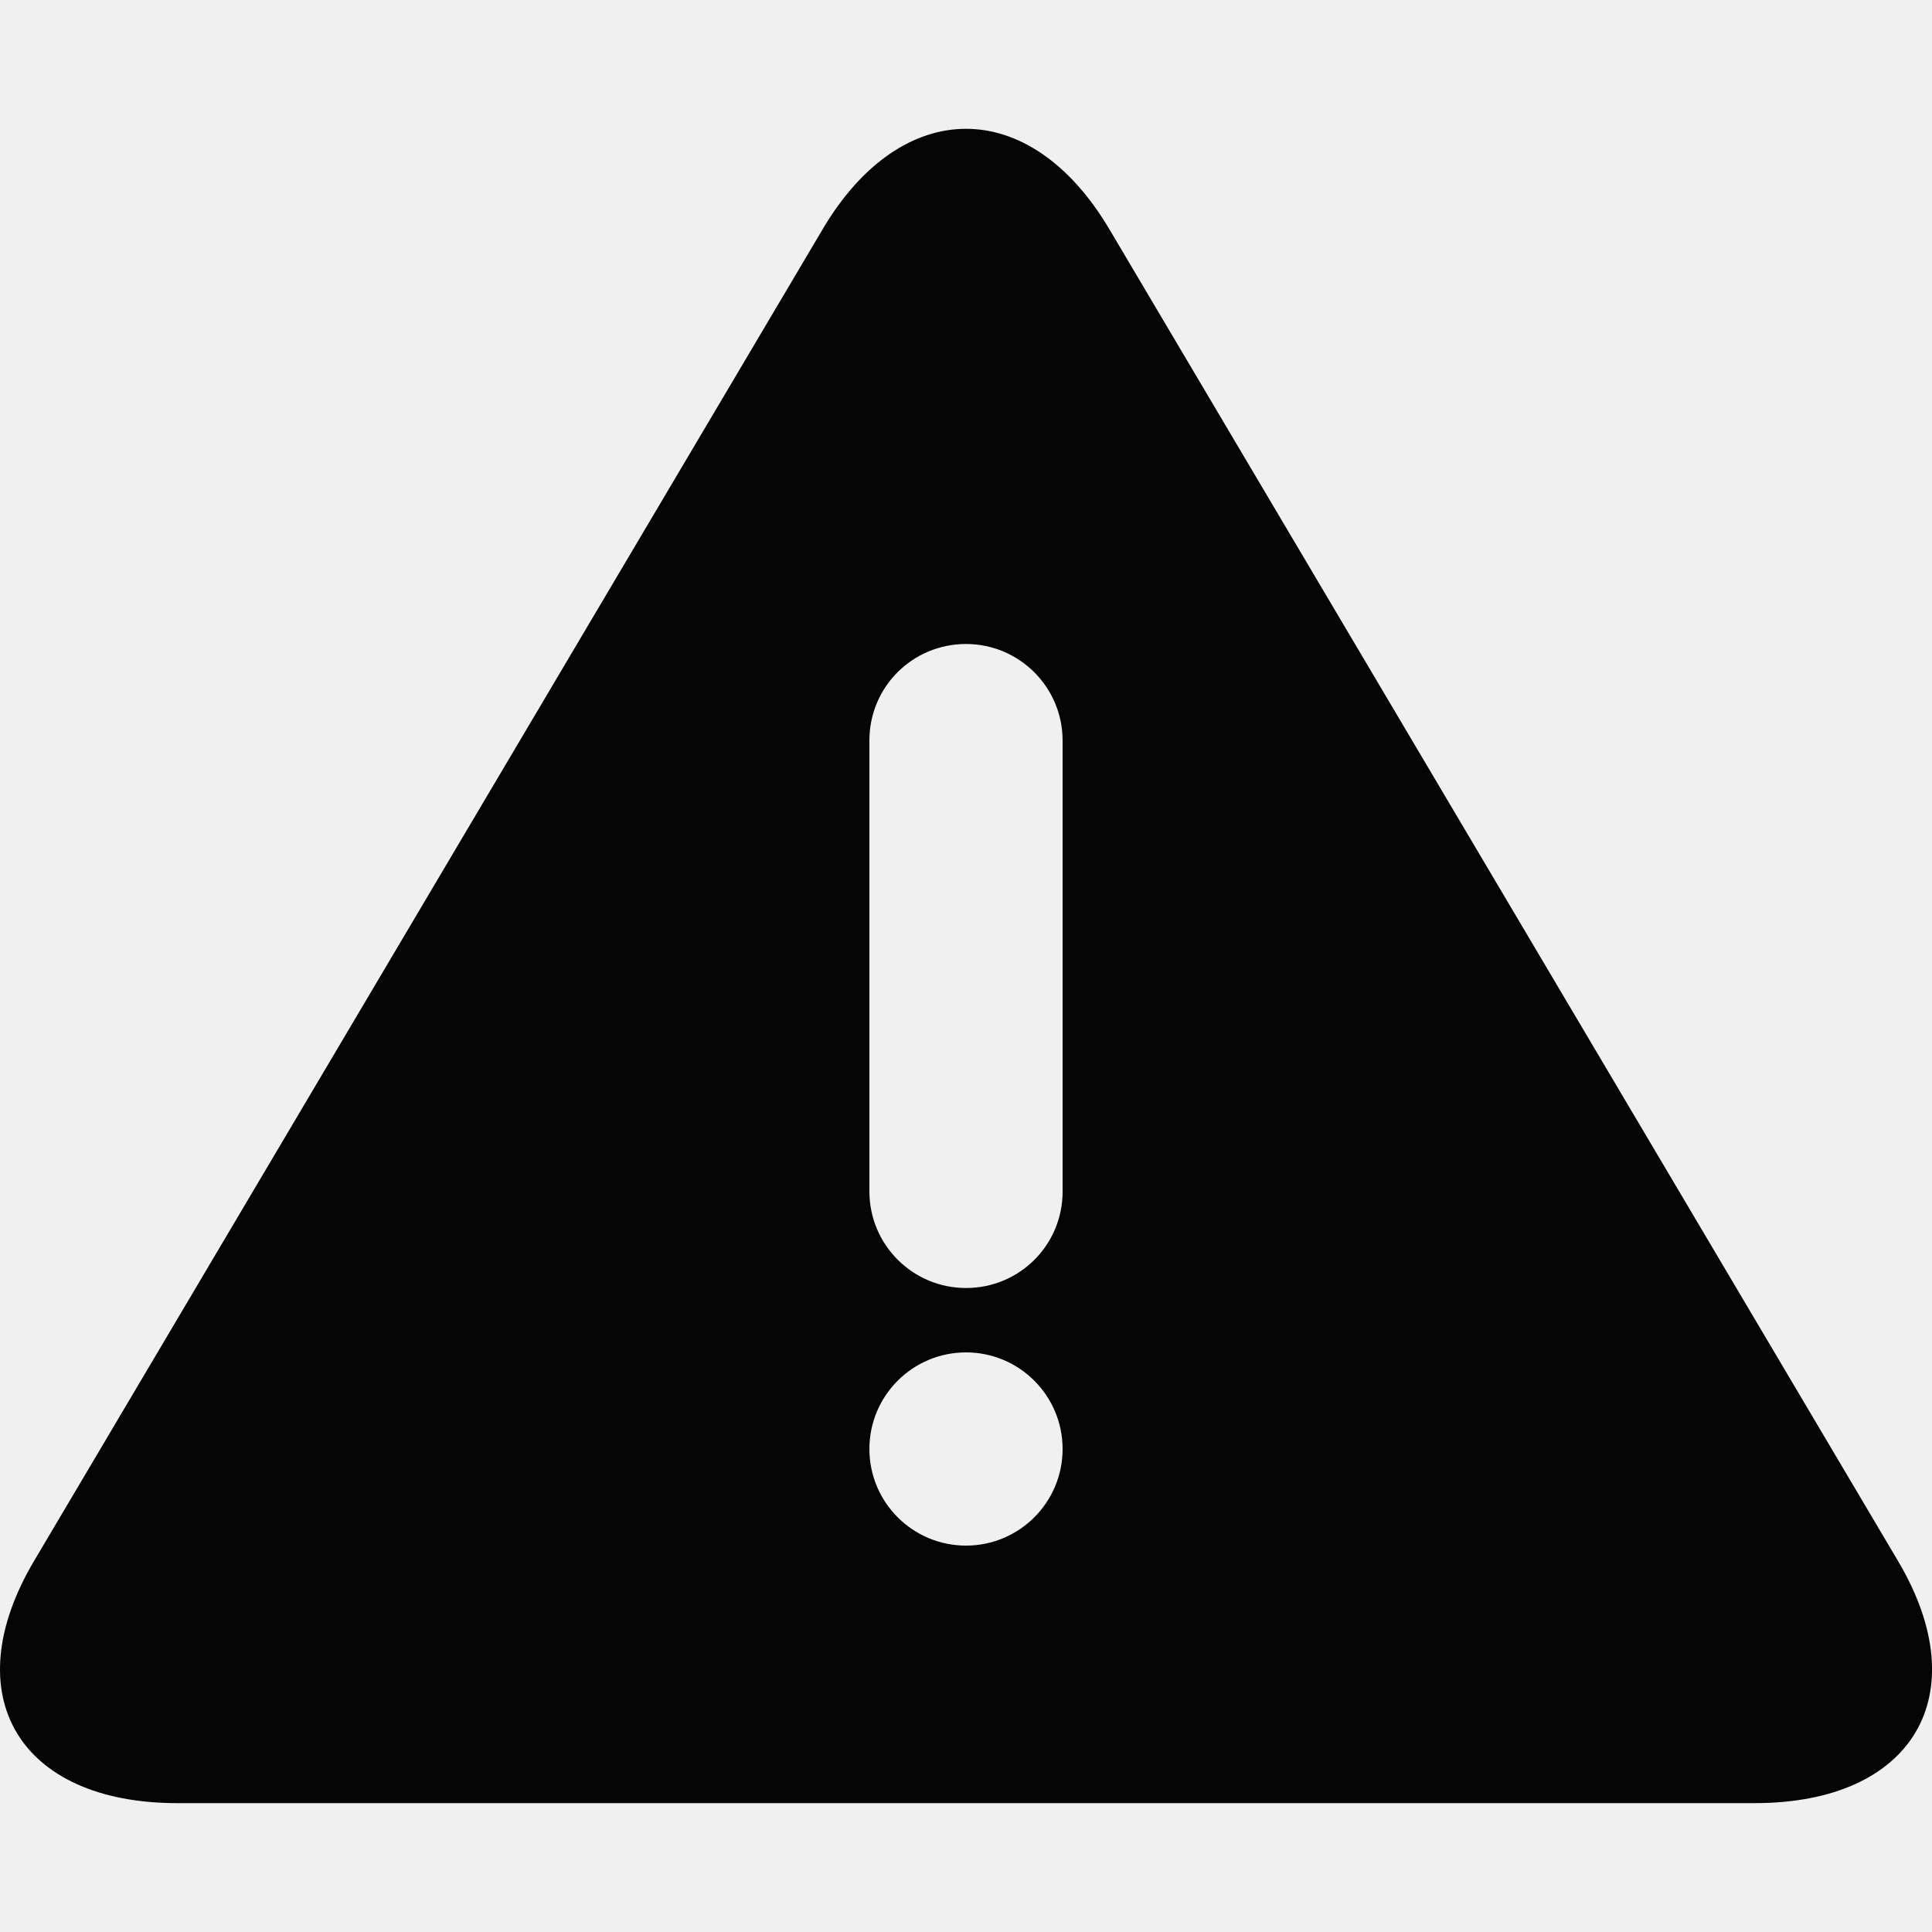
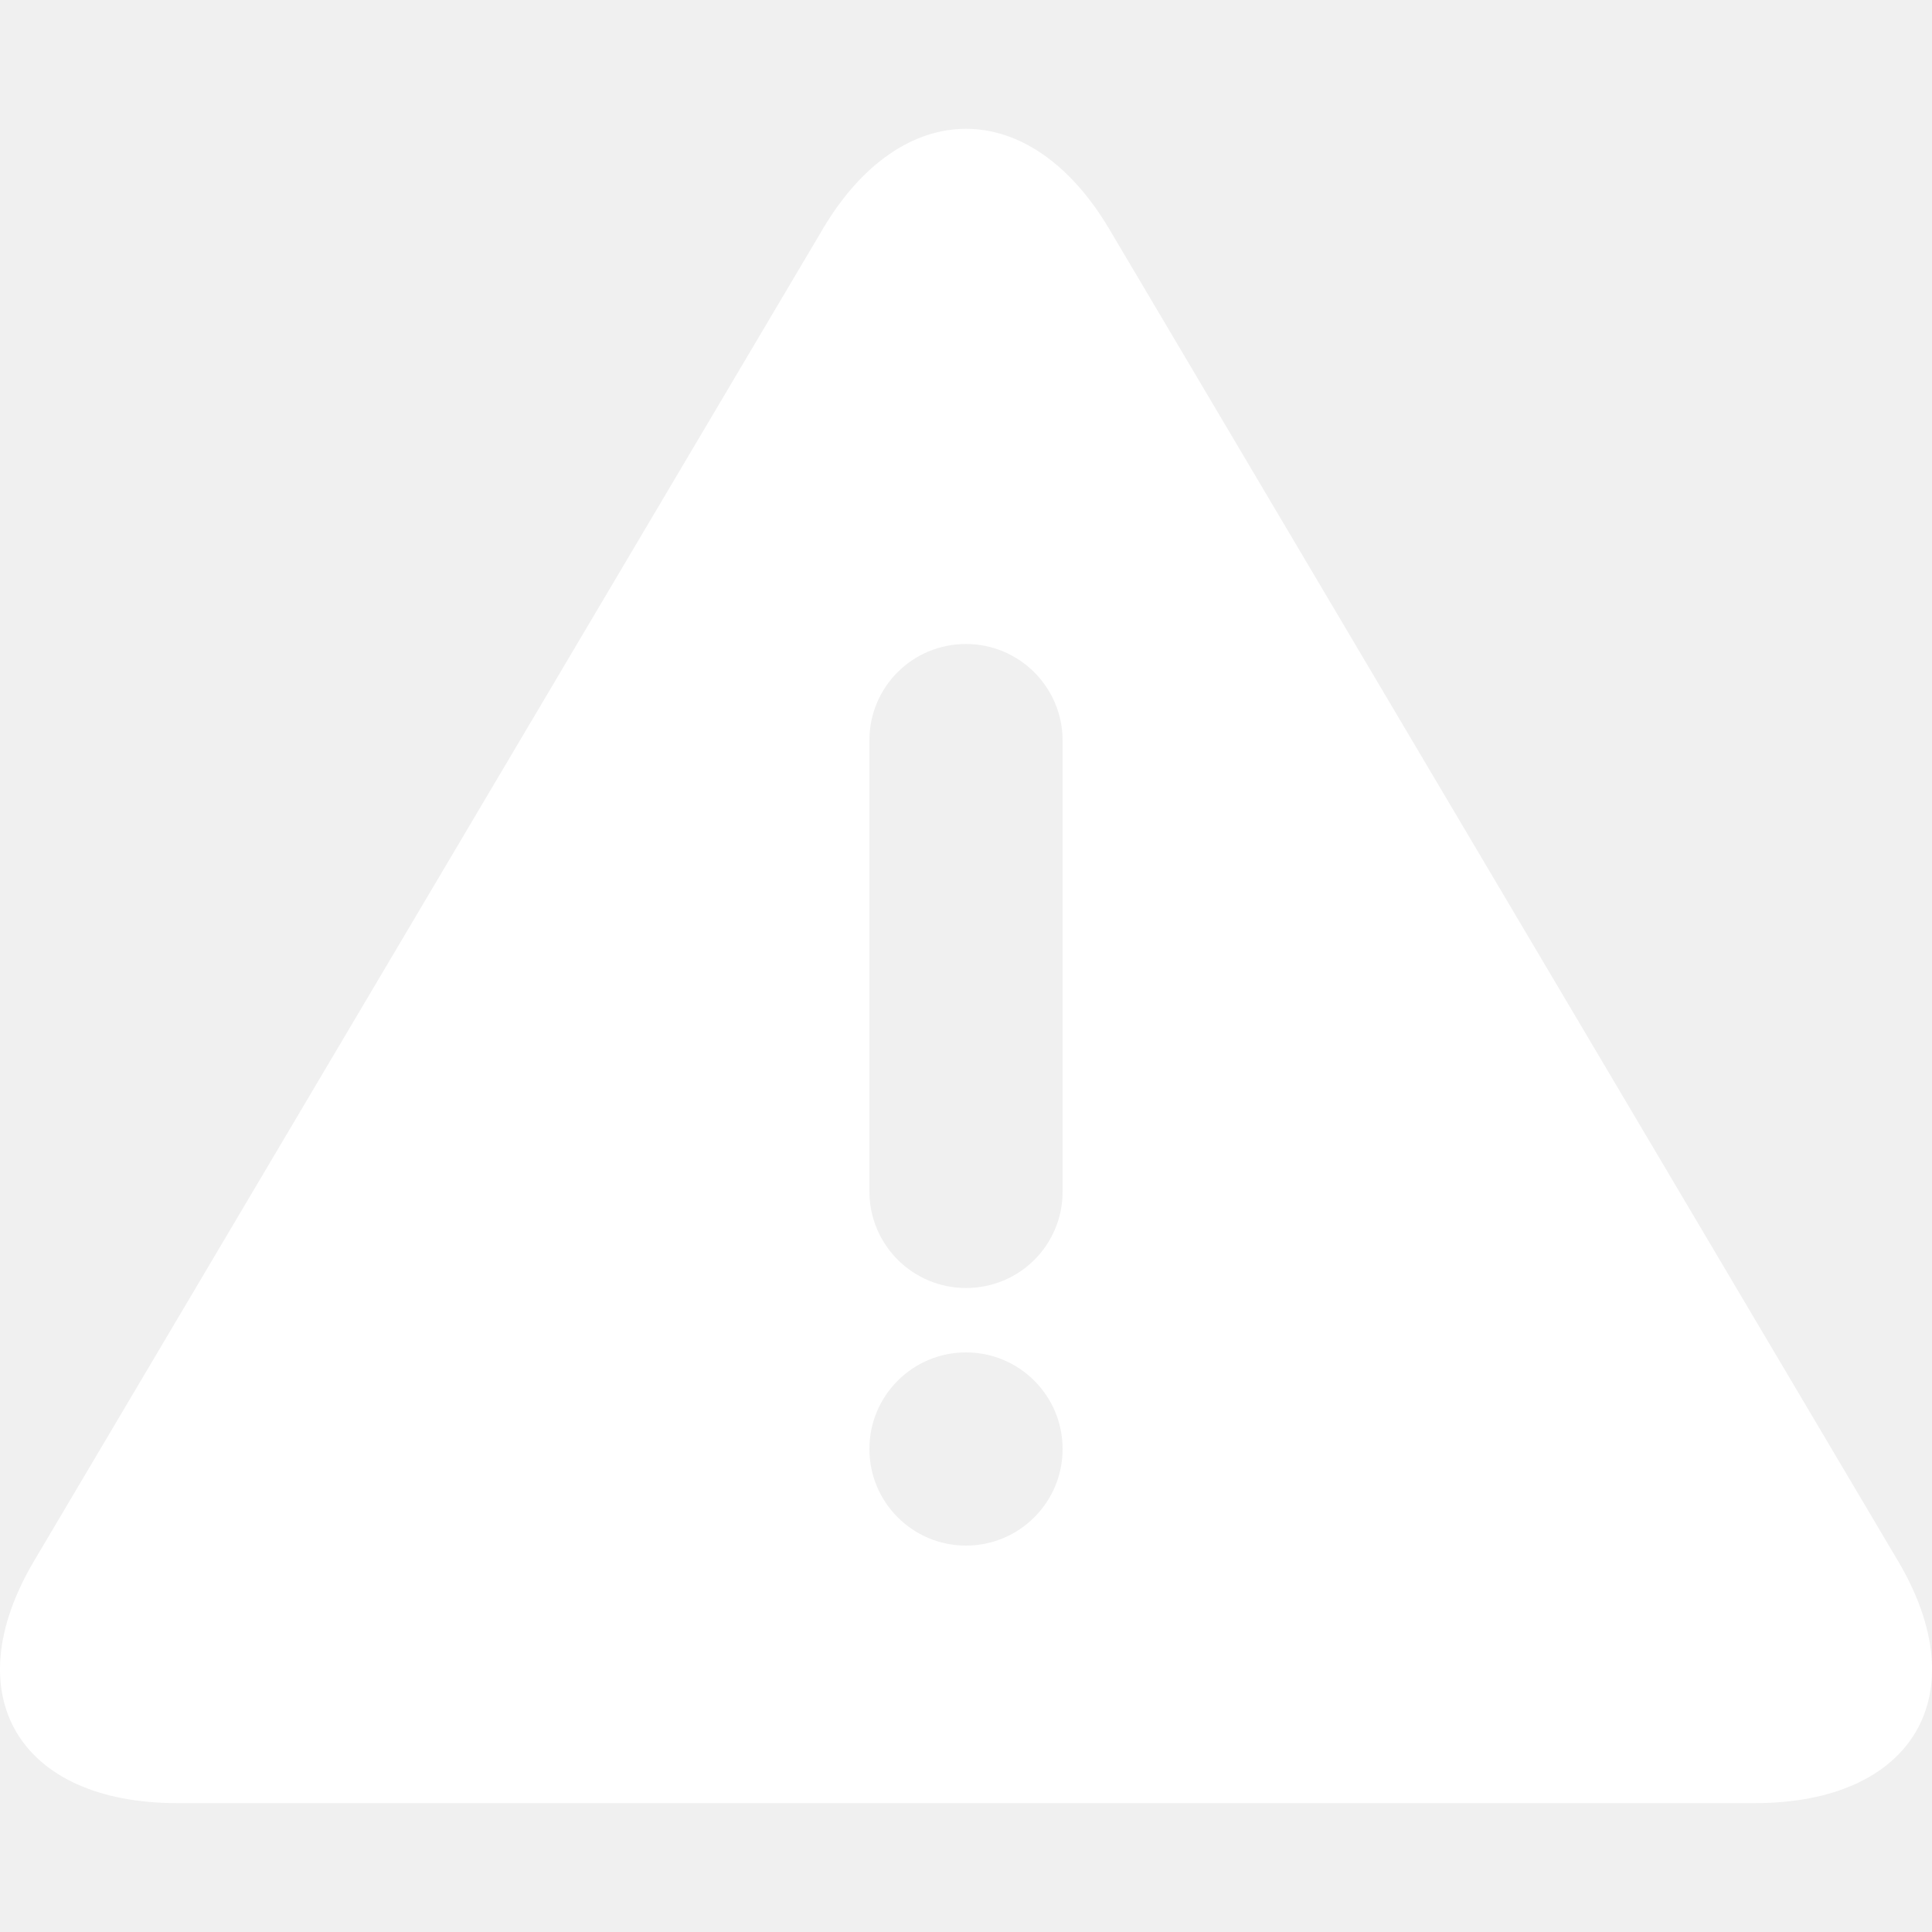
<svg xmlns="http://www.w3.org/2000/svg" width="30" height="30" viewBox="0 0 30 30">
-   <path d="M12.774 3.559c1.23-2.077 3.22-2.08 4.452 0L29.473 24.24c1.23 2.076.237 3.759-2.226 3.759H2.754C.294 28-.704 26.32.528 24.24L12.774 3.56zm.726 7.938c0-.827.666-1.497 1.5-1.497a1.5 1.5 0 0 1 1.5 1.497v7.006C16.5 19.33 15.834 20 15 20a1.5 1.5 0 0 1-1.5-1.497v-7.006zM15 24a1.5 1.5 0 1 0 0-3 1.5 1.5 0 0 0 0 3z" fill="#050505" fill-rule="evenodd" />
+   <path d="M12.774 3.559c1.23-2.077 3.22-2.08 4.452 0L29.473 24.24c1.23 2.076.237 3.759-2.226 3.759H2.754C.294 28-.704 26.32.528 24.24L12.774 3.56zm.726 7.938c0-.827.666-1.497 1.5-1.497a1.5 1.5 0 0 1 1.5 1.497v7.006C16.5 19.33 15.834 20 15 20a1.5 1.5 0 0 1-1.5-1.497v-7.006zM15 24a1.5 1.5 0 1 0 0-3 1.5 1.5 0 0 0 0 3z" fill="#FFFFFF" fill-rule="evenodd" />
</svg>
